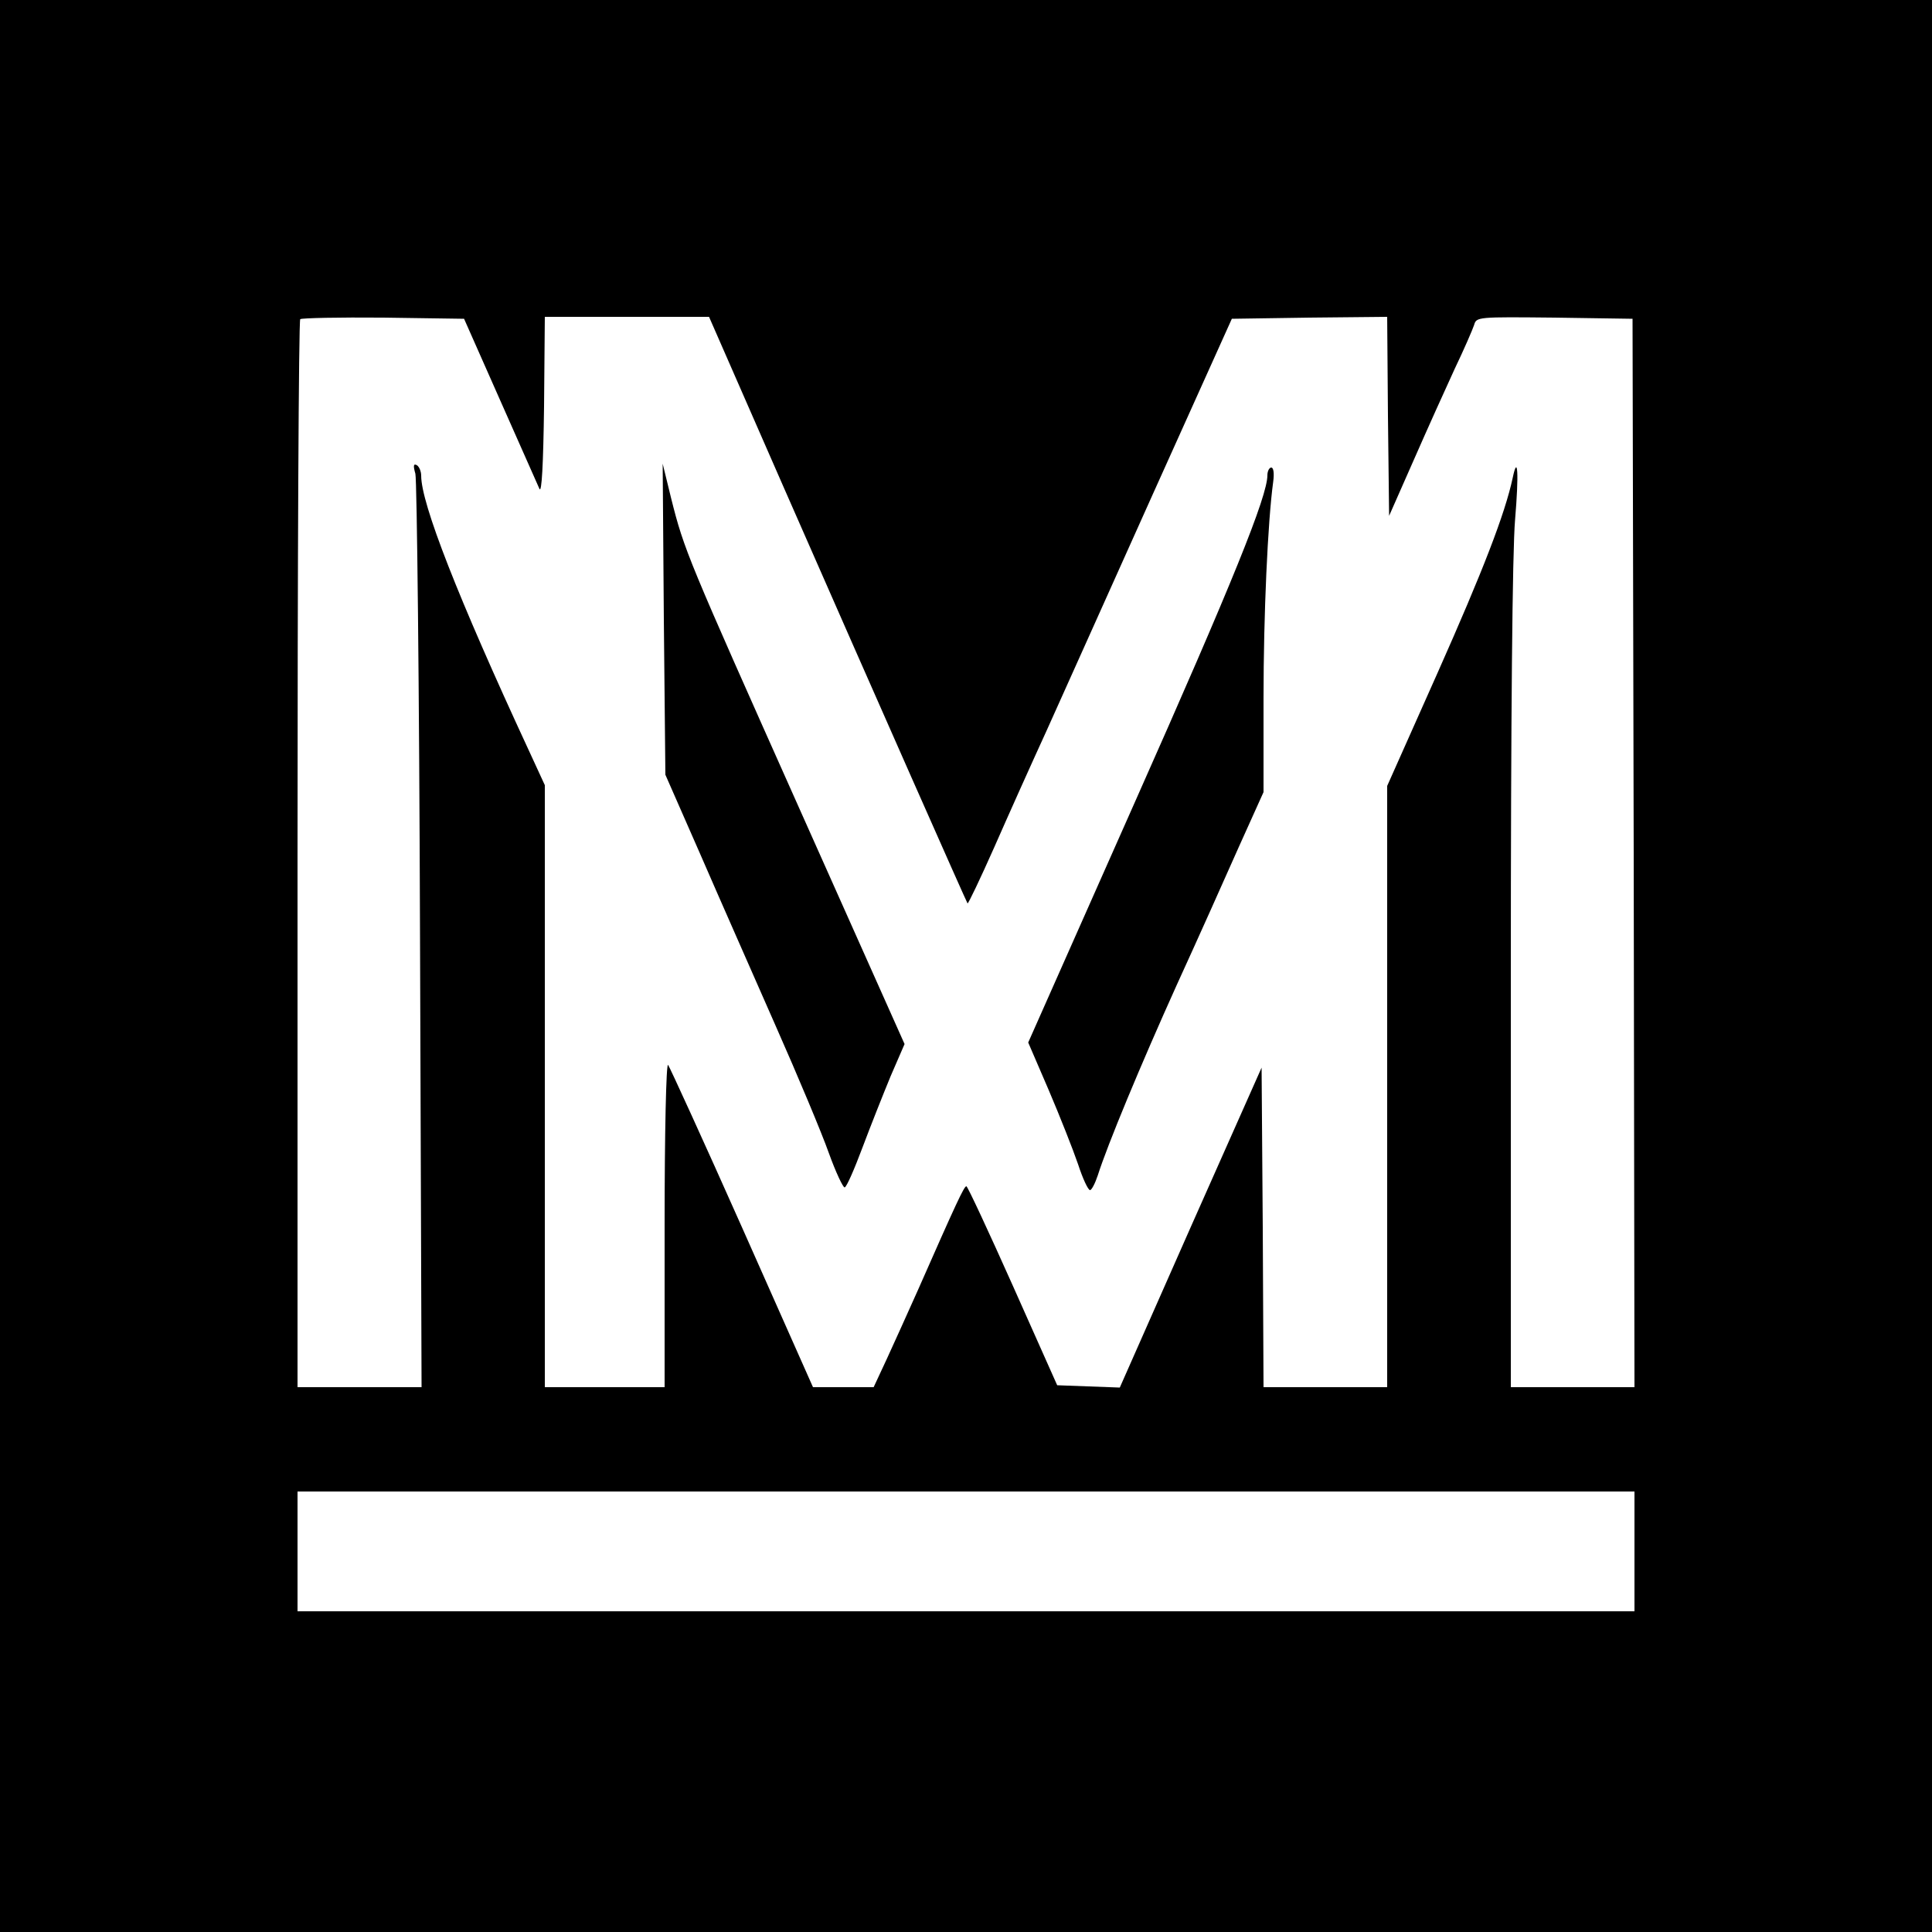
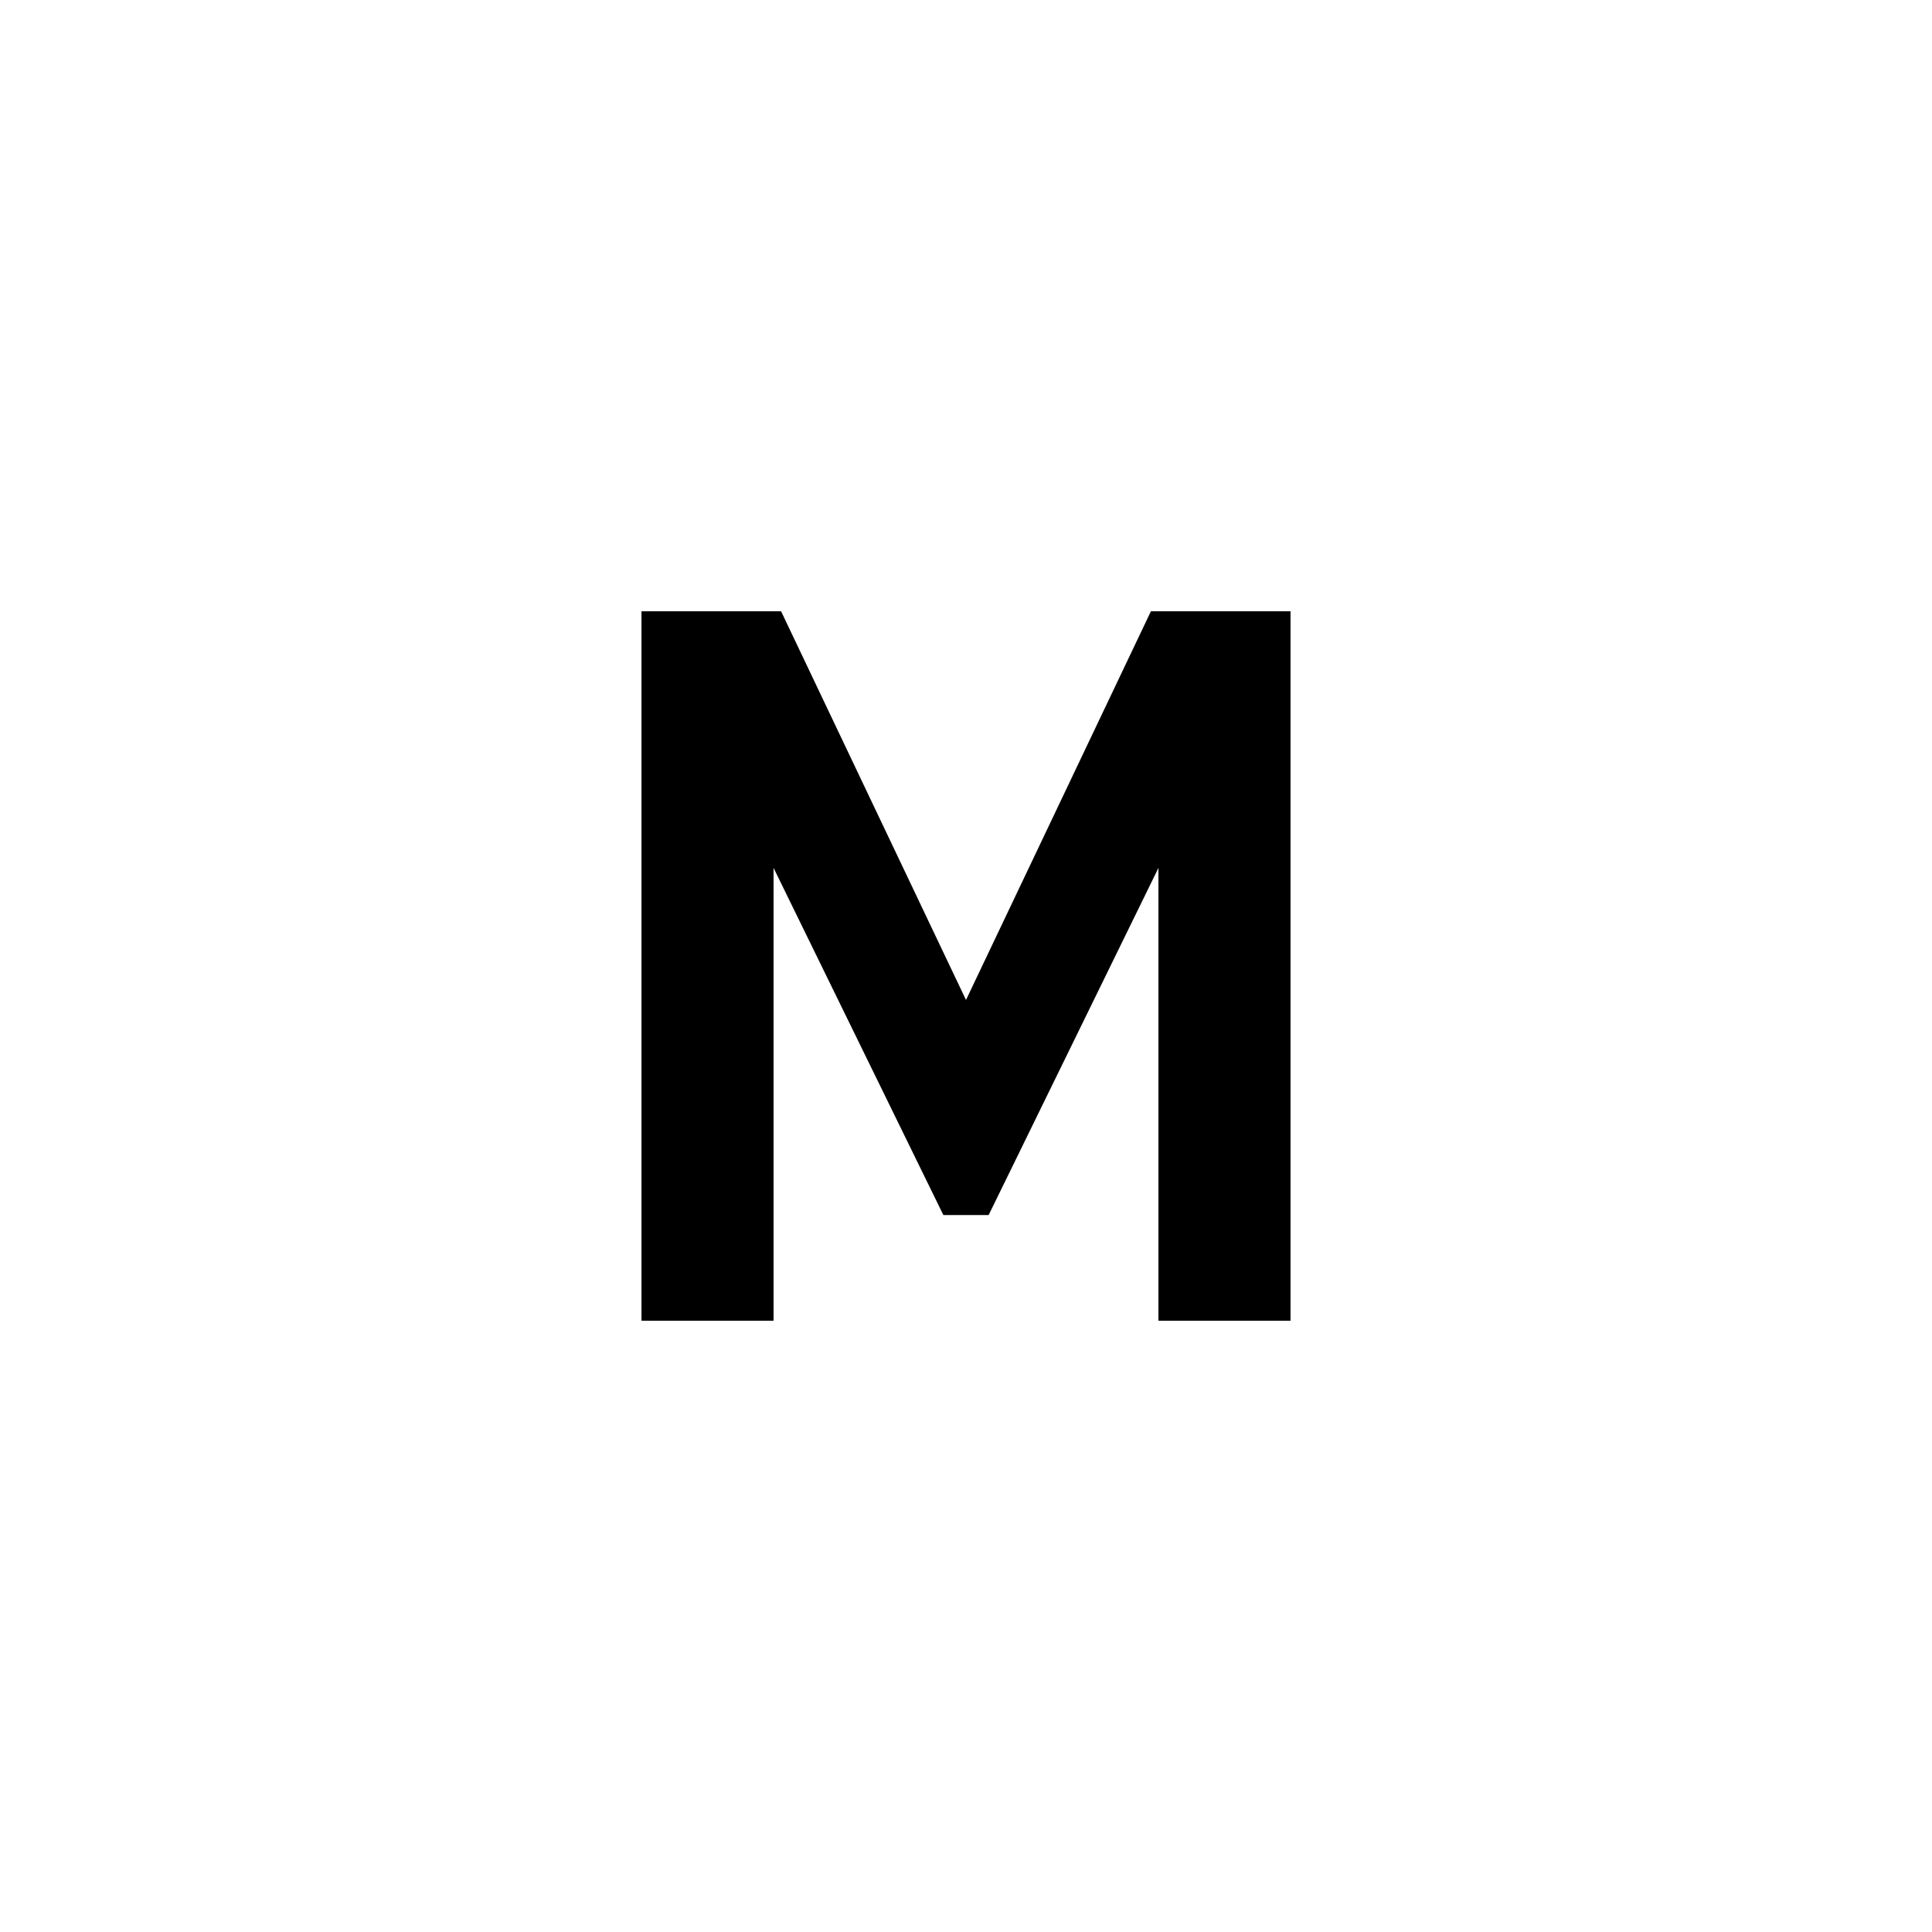
- <svg xmlns="http://www.w3.org/2000/svg" version="1.0" width="500pt" height="500pt" viewBox="0 0 500 500" preserveAspectRatio="xMidYMid meet">
-   <g transform="translate(0,500) scale(0.1,-0.1)" fill="#000000" stroke="none">
-     <path d="M0 2500 l0 -2500 2500 0 2500 0 0 2500 0 2500 -2500 0 -2500 0 0 -2500z m1294 1465 c51 -115 97 -219 102 -230 6 -13 10 63 12 213 l2 232 213 0 212 0 194 -443 c248 -565 472 -1071 475 -1075 2 -1 33 64 69 145 36 82 97 218 136 303 38 85 162 360 274 610 l205 455 201 3 201 2 2 -257 3 -258 64 145 c35 80 83 186 106 236 24 50 46 101 50 113 6 21 9 21 208 19 l202 -3 3 -1382 2 -1383 -160 0 -160 0 0 1059 c0 675 4 1106 11 1186 10 120 7 171 -6 109 -20 -94 -78 -243 -194 -504 l-131 -294 0 -778 0 -778 -160 0 -160 0 -2 414 -3 413 -184 -414 -183 -414 -81 3 -81 3 -115 258 c-63 141 -117 257 -120 257 -6 0 -26 -43 -126 -270 -26 -58 -62 -138 -80 -177 l-34 -73 -78 0 -79 0 -183 412 c-101 227 -188 417 -192 422 -5 6 -9 -178 -9 -412 l0 -422 -155 0 -155 0 0 779 0 779 -41 89 c-185 399 -279 640 -279 712 0 11 -5 23 -11 27 -9 5 -10 -1 -4 -22 4 -16 10 -554 12 -1196 l4 -1168 -160 0 -161 0 0 1378 c0 758 3 1382 7 1386 4 3 101 5 215 4 l209 -3 93 -210z m2936 -2980 l0 -155 -1730 0 -1730 0 0 155 0 155 1730 0 1730 0 0 -155z" />
-     <path d="M1718 3397 l4 -402 90 -205 c49 -113 137 -312 195 -444 58 -131 120 -279 138 -330 18 -50 37 -90 41 -89 5 1 25 47 46 103 21 56 54 139 73 185 l36 83 -272 609 c-291 652 -298 668 -332 803 l-22 90 3 -403z" />
-     <path d="M3280 3770 c0 -54 -90 -277 -343 -846 l-276 -622 53 -123 c29 -68 63 -154 76 -192 12 -37 26 -67 31 -67 4 0 13 17 20 38 25 79 111 286 204 492 54 118 126 279 161 358 l64 142 0 243 c0 217 11 458 25 560 3 22 1 37 -5 37 -5 0 -10 -9 -10 -20z" />
+ <svg xmlns="http://www.w3.org/2000/svg" version="1.1" width="512pt" height="512pt" viewBox="0 0 512 512" preserveAspectRatio="xMidYMid meet">
+   <g fill="#000000" stroke="none">
+     <path d="M170 350 L170 162 L207 162 L256 265 L305 162 L342 162 L342 350 L307 350 L307 230 L262 322 L250 322 L205 230 L205 350 Z" />
  </g>
</svg>
